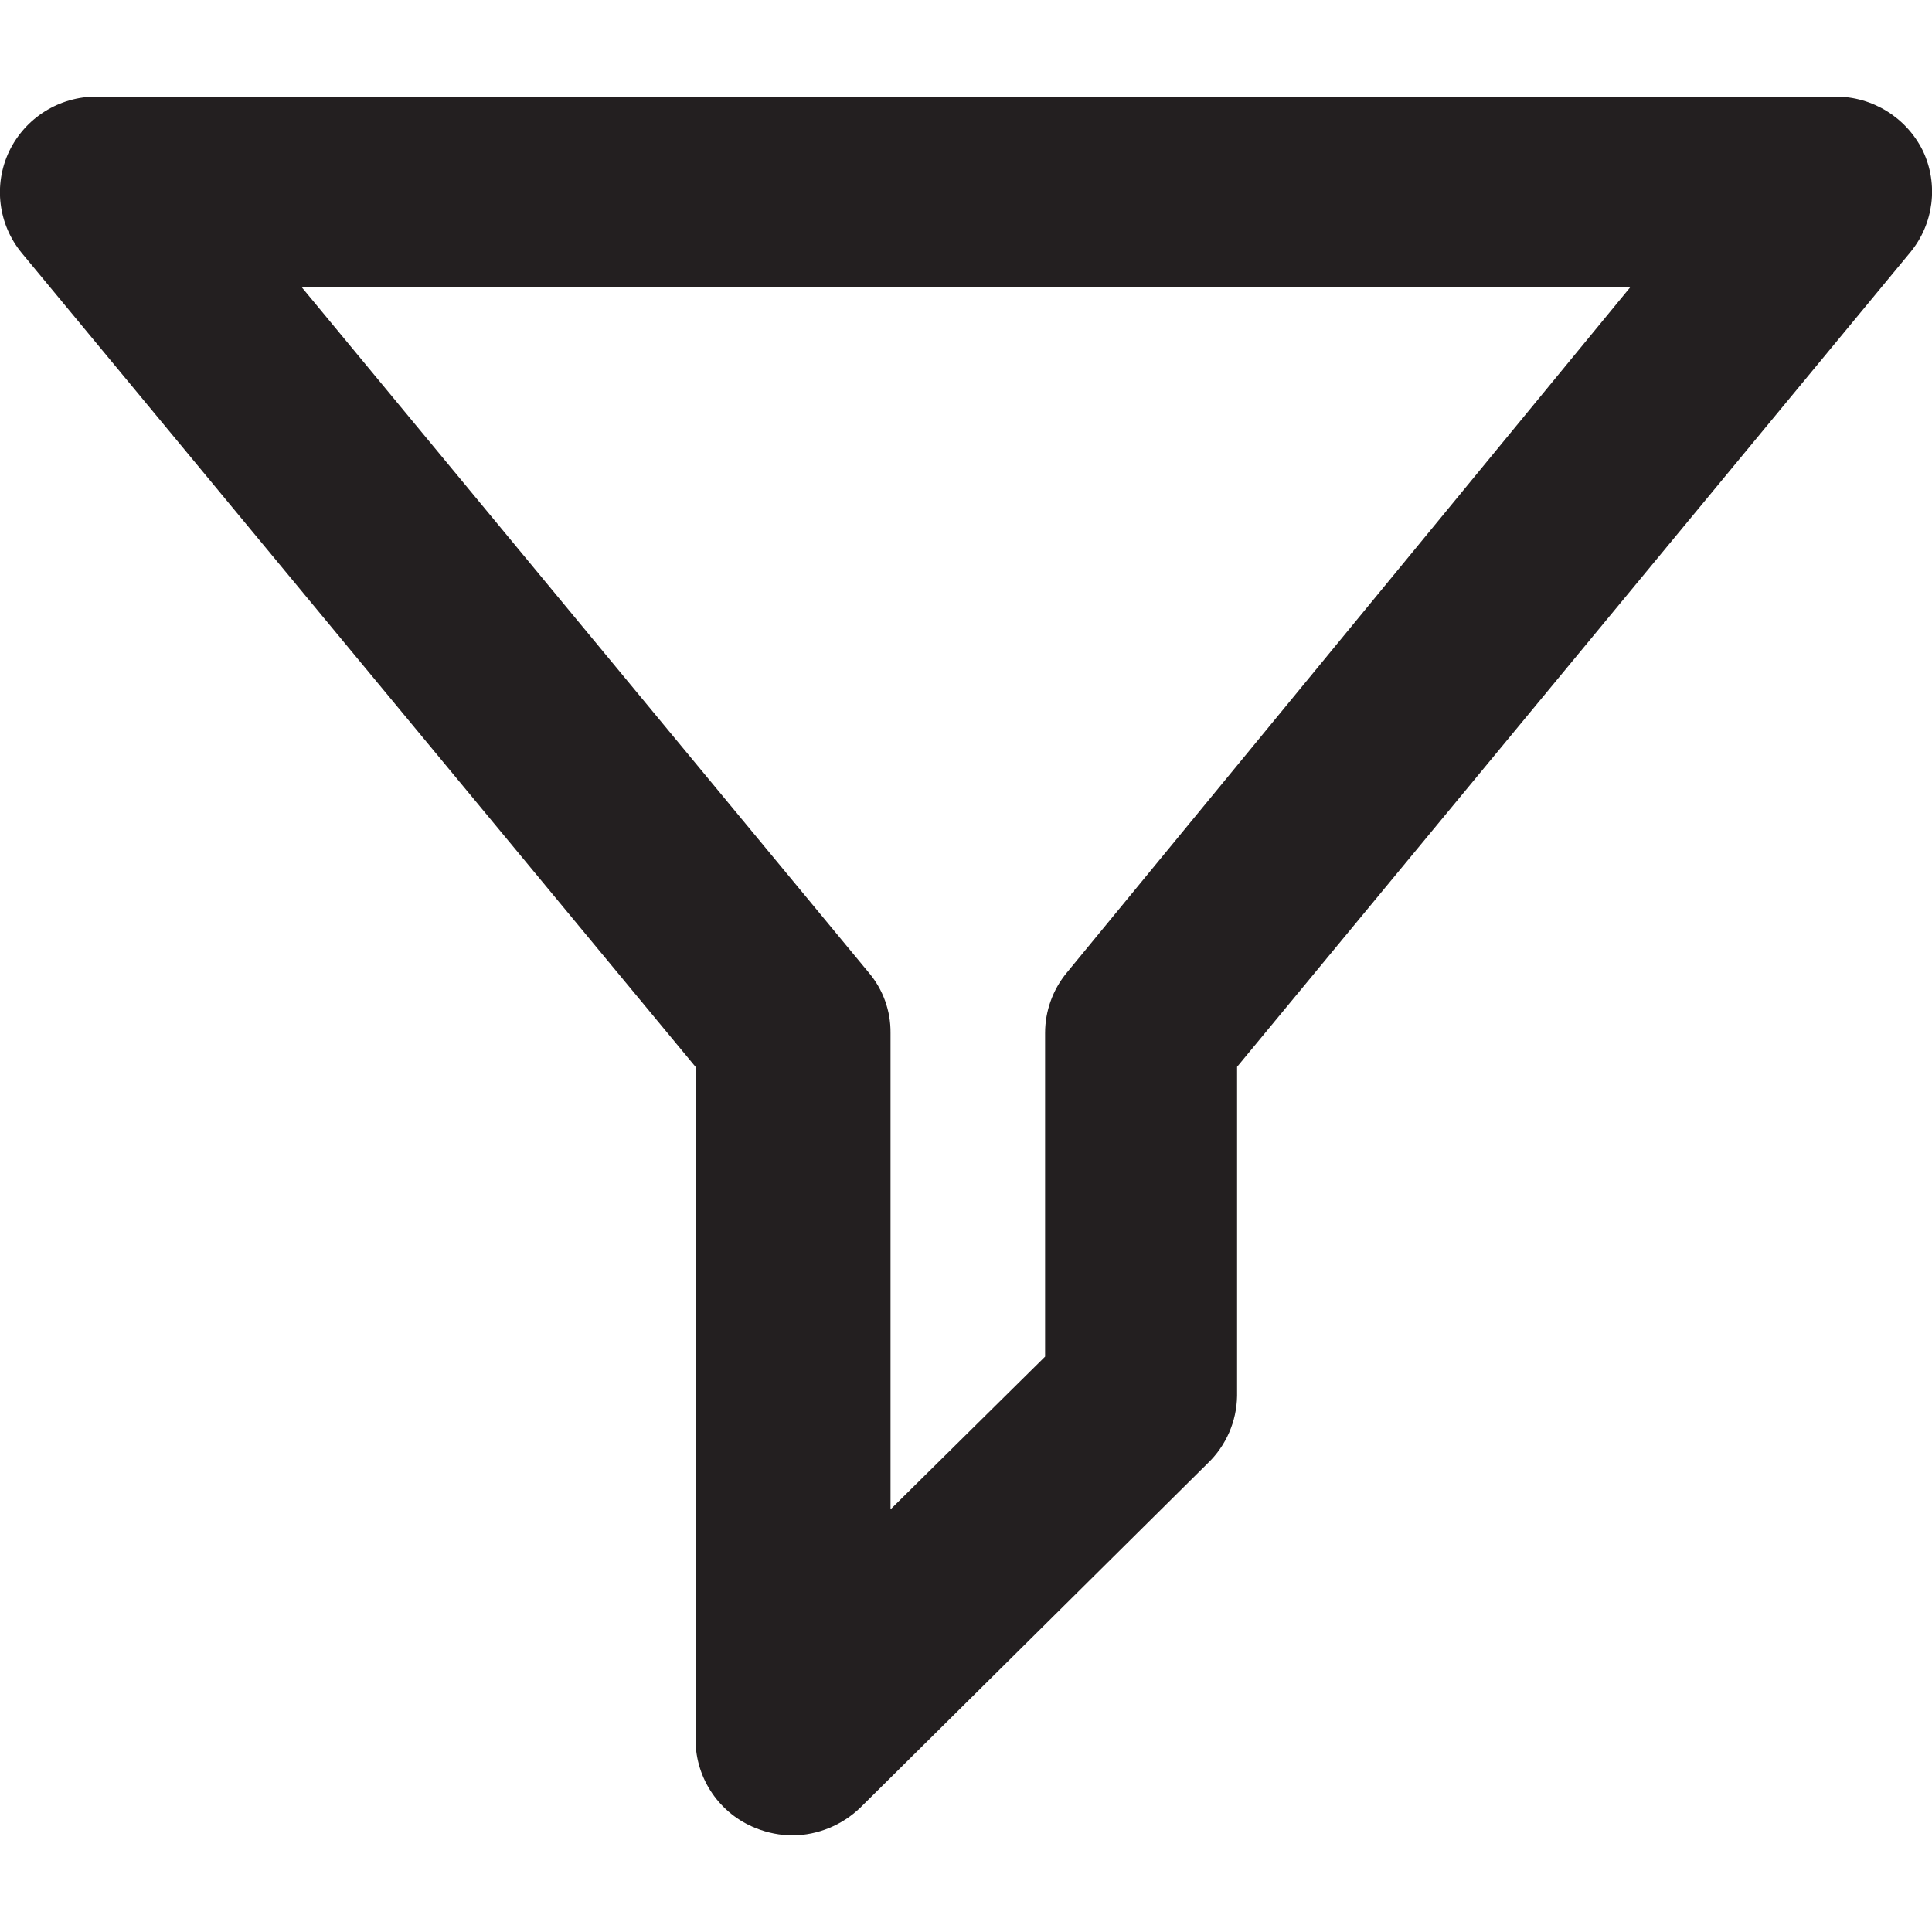
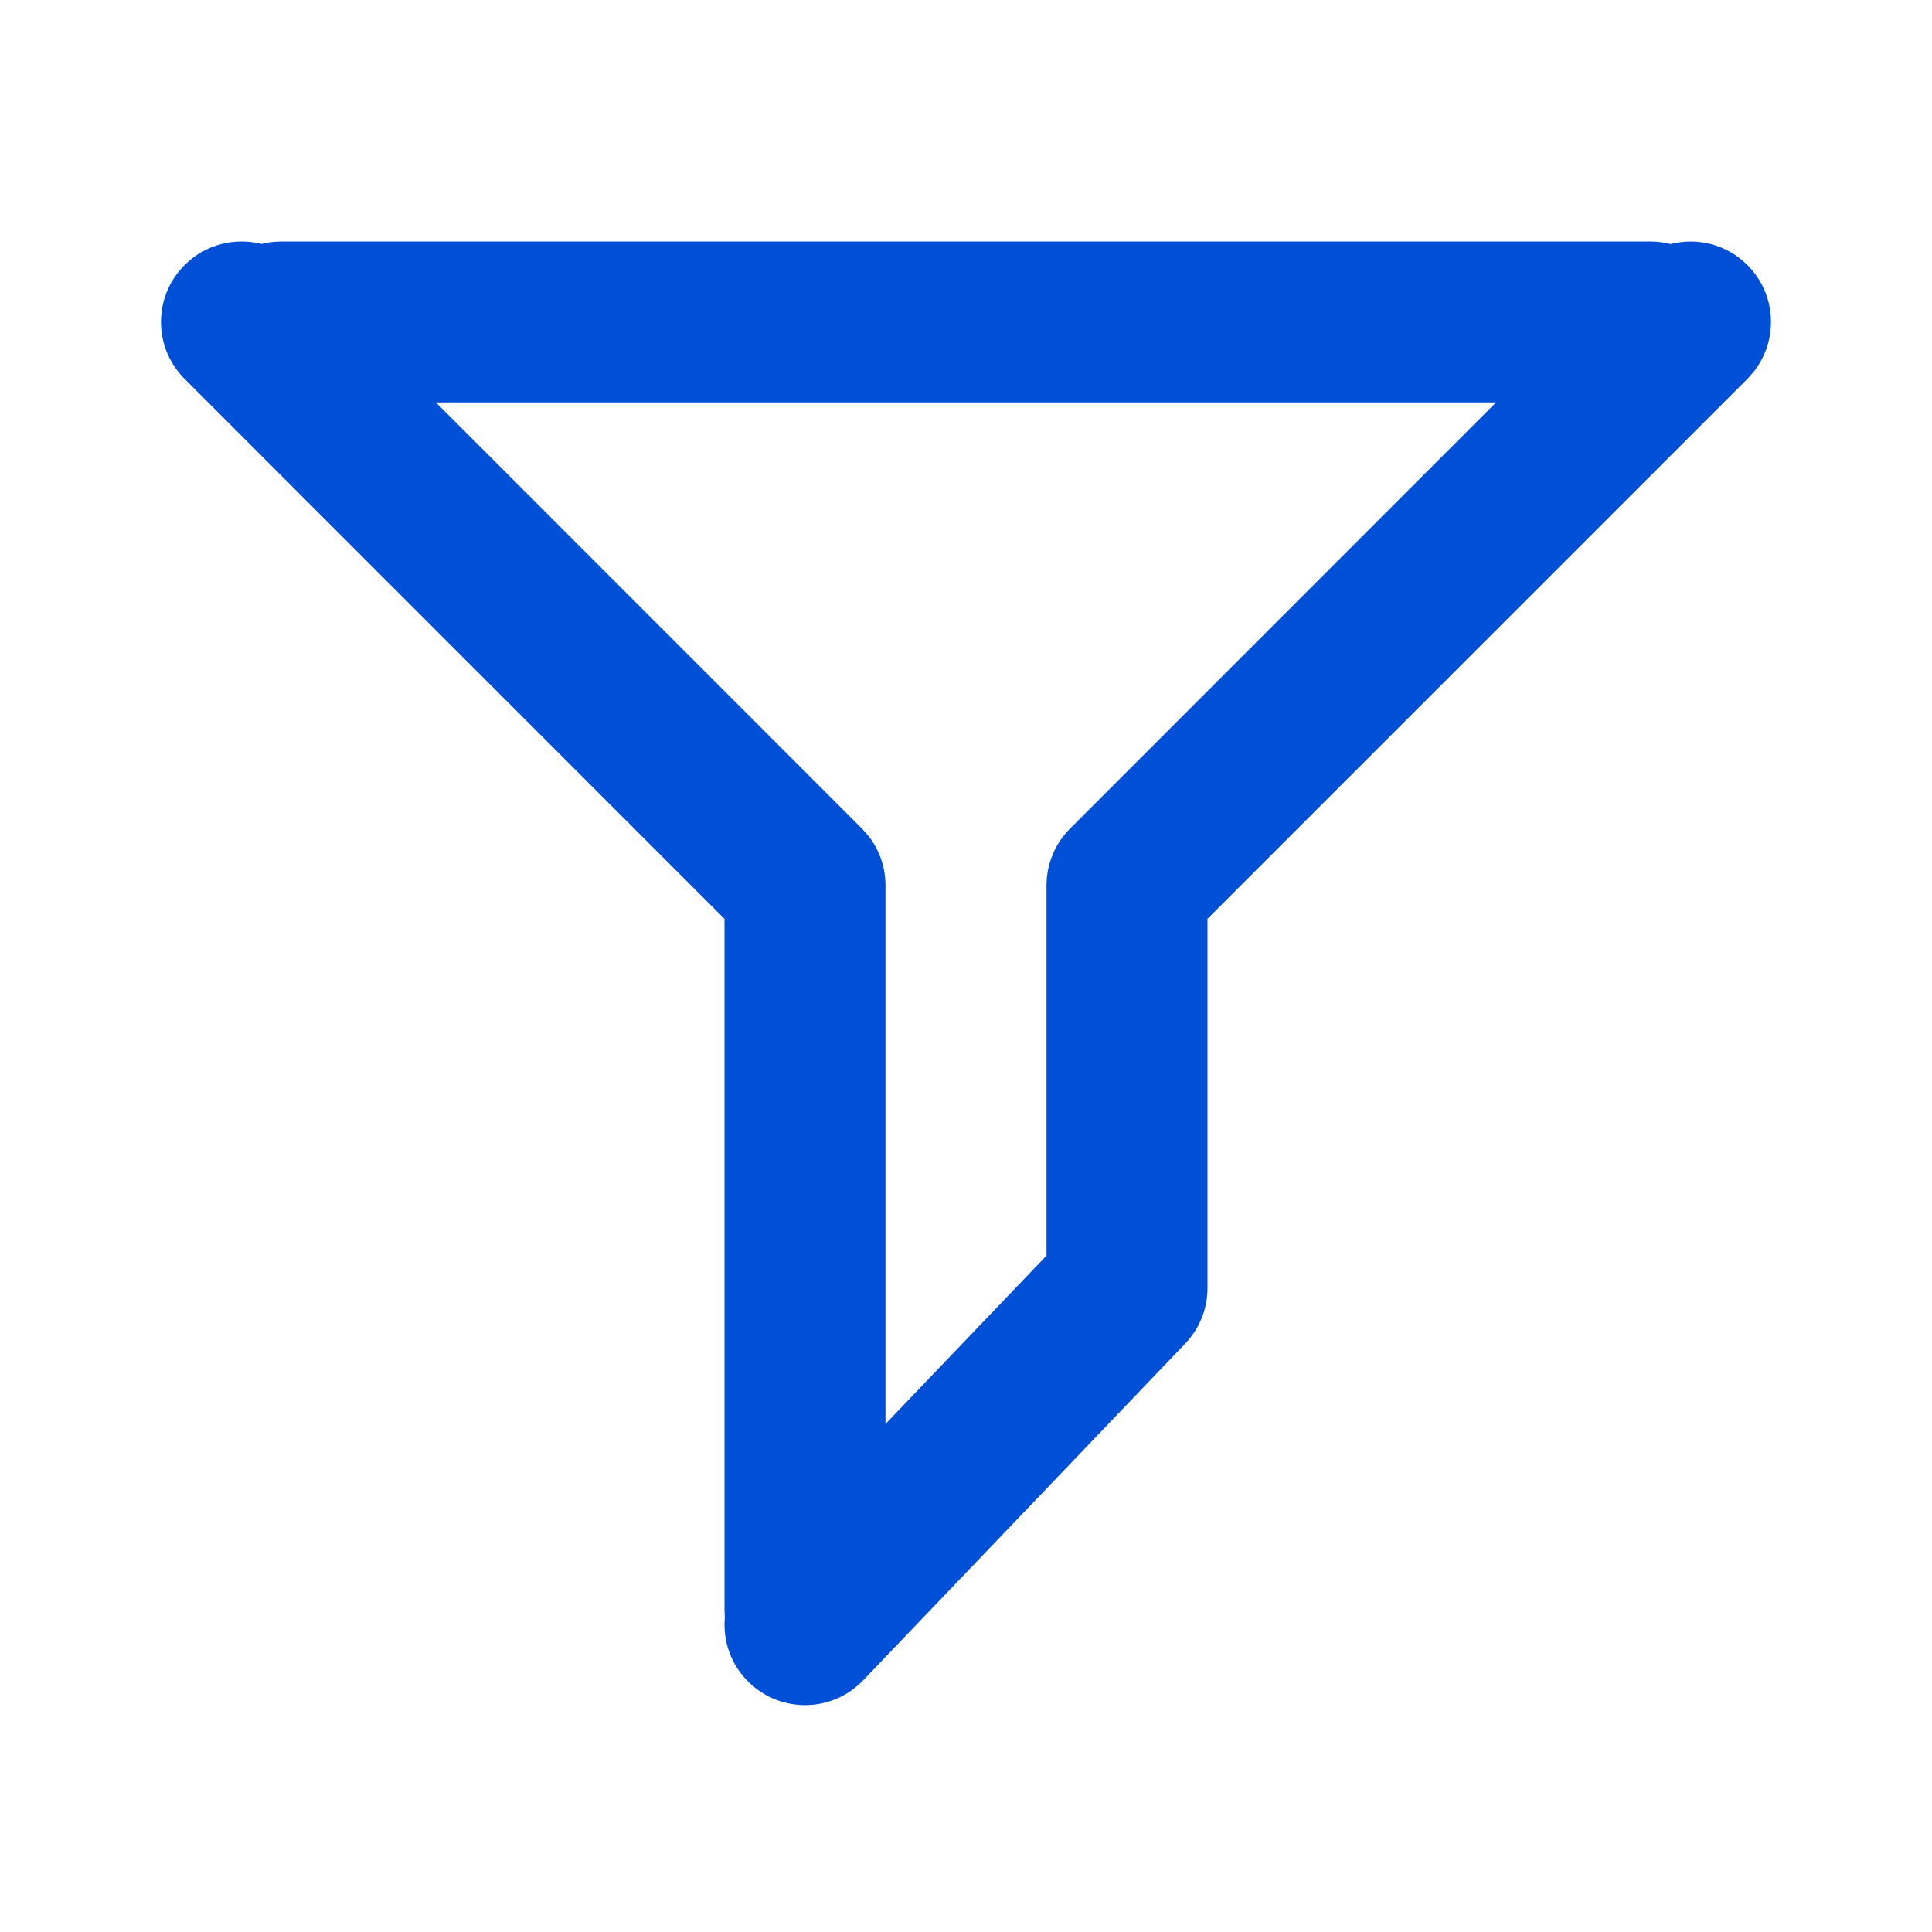
- <svg xmlns="http://www.w3.org/2000/svg" id="Layer_1" data-name="Layer 1" viewBox="0 0 32 32">
-   <defs>
-     <style>.cls-1{fill:#231f20;}</style>
-   </defs>
-   <path class="cls-1" d="M13.13,30.4a1.66,1.66,0,0,1-.61-.12,1.58,1.58,0,0,1-1-1.46V17.67L.36,4.19A1.58,1.58,0,0,1,.15,2.51,1.6,1.6,0,0,1,1.6,1.6H30.4a1.61,1.61,0,0,1,1.45.9,1.58,1.58,0,0,1-.21,1.68L20.49,17.67v5.45A1.58,1.58,0,0,1,20,24.24l-5.75,5.7A1.64,1.64,0,0,1,13.13,30.4ZM5,4.76l9.39,11.35a1.52,1.52,0,0,1,.36,1V25l2.56-2.53V17.11a1.57,1.57,0,0,1,.36-1L27,4.76Z" />
+ <svg xmlns="http://www.w3.org/2000/svg" width="24px" height="24px" viewBox="0 0 24 24" version="1.1">
+   <g id="Icons/System/filter" stroke="none" stroke-width="1" fill="none" fill-rule="evenodd">
+     <path d="M3.5,3 L20.5,3 C20.587,3 20.671,3.011 20.752,3.032 C21.082,2.947 21.448,3.034 21.707,3.293 C22.068,3.653 22.095,4.221 21.79,4.613 L21.707,4.707 L15,11.414 L15,16 C15,16.007 15,16.015 15,16.022 C14.999,16.04 14.999,16.056 14.997,16.073 C14.996,16.093 14.994,16.114 14.991,16.134 C14.988,16.153 14.985,16.172 14.982,16.192 C14.977,16.213 14.973,16.234 14.967,16.255 C14.964,16.268 14.96,16.281 14.956,16.295 C14.948,16.319 14.94,16.343 14.931,16.366 C14.926,16.379 14.92,16.393 14.914,16.406 C14.904,16.429 14.893,16.451 14.882,16.472 C14.875,16.484 14.868,16.496 14.861,16.509 C14.848,16.532 14.833,16.554 14.818,16.575 C14.811,16.585 14.803,16.596 14.795,16.607 C14.776,16.631 14.757,16.654 14.737,16.676 C14.732,16.681 14.728,16.686 14.723,16.691 L10.723,20.873 C10.341,21.272 9.708,21.286 9.309,20.904 C9.08,20.686 8.978,20.386 9.004,20.094 L9,20 L9,11.415 L2.293,4.707 C1.902,4.317 1.902,3.683 2.293,3.293 C2.552,3.034 2.918,2.947 3.249,3.031 C3.302,3.018 3.357,3.008 3.414,3.004 L3.5,3 L20.5,3 Z M18.584,5 L5.415,5 L10.707,10.293 L10.775,10.37 L10.804,10.405 C10.822,10.429 10.838,10.454 10.854,10.479 L10.875,10.516 C10.886,10.536 10.897,10.556 10.906,10.577 L10.929,10.629 C10.937,10.648 10.944,10.668 10.95,10.688 C10.955,10.703 10.96,10.719 10.964,10.734 C10.97,10.756 10.975,10.777 10.98,10.799 C10.983,10.817 10.986,10.834 10.989,10.852 L10.997,10.925 L10.998,10.94 L10.999,10.967 L11,11 L11,17.689 L13,15.598 L13,11 C13,10.994 13,10.987 13,10.981 C13.001,10.958 13.002,10.934 13.004,10.911 C13.006,10.89 13.008,10.871 13.011,10.851 C13.014,10.834 13.017,10.817 13.02,10.799 C13.025,10.777 13.03,10.756 13.036,10.734 C13.04,10.719 13.045,10.703 13.05,10.688 C13.056,10.668 13.064,10.648 13.072,10.628 C13.079,10.61 13.086,10.593 13.094,10.576 C13.104,10.555 13.114,10.535 13.125,10.515 C13.132,10.503 13.139,10.491 13.146,10.479 C13.162,10.453 13.179,10.428 13.197,10.404 C13.201,10.398 13.205,10.393 13.21,10.387 C13.238,10.352 13.264,10.321 13.293,10.293 L18.584,5 Z M10.707,10.293 L10.749,10.337 L10.757,10.347 L10.707,10.293 Z M10.775,10.37 L10.757,10.347 L10.779,10.374 L10.775,10.37 Z" id="Color" fill="#0050D7" />
+   </g>
</svg>
